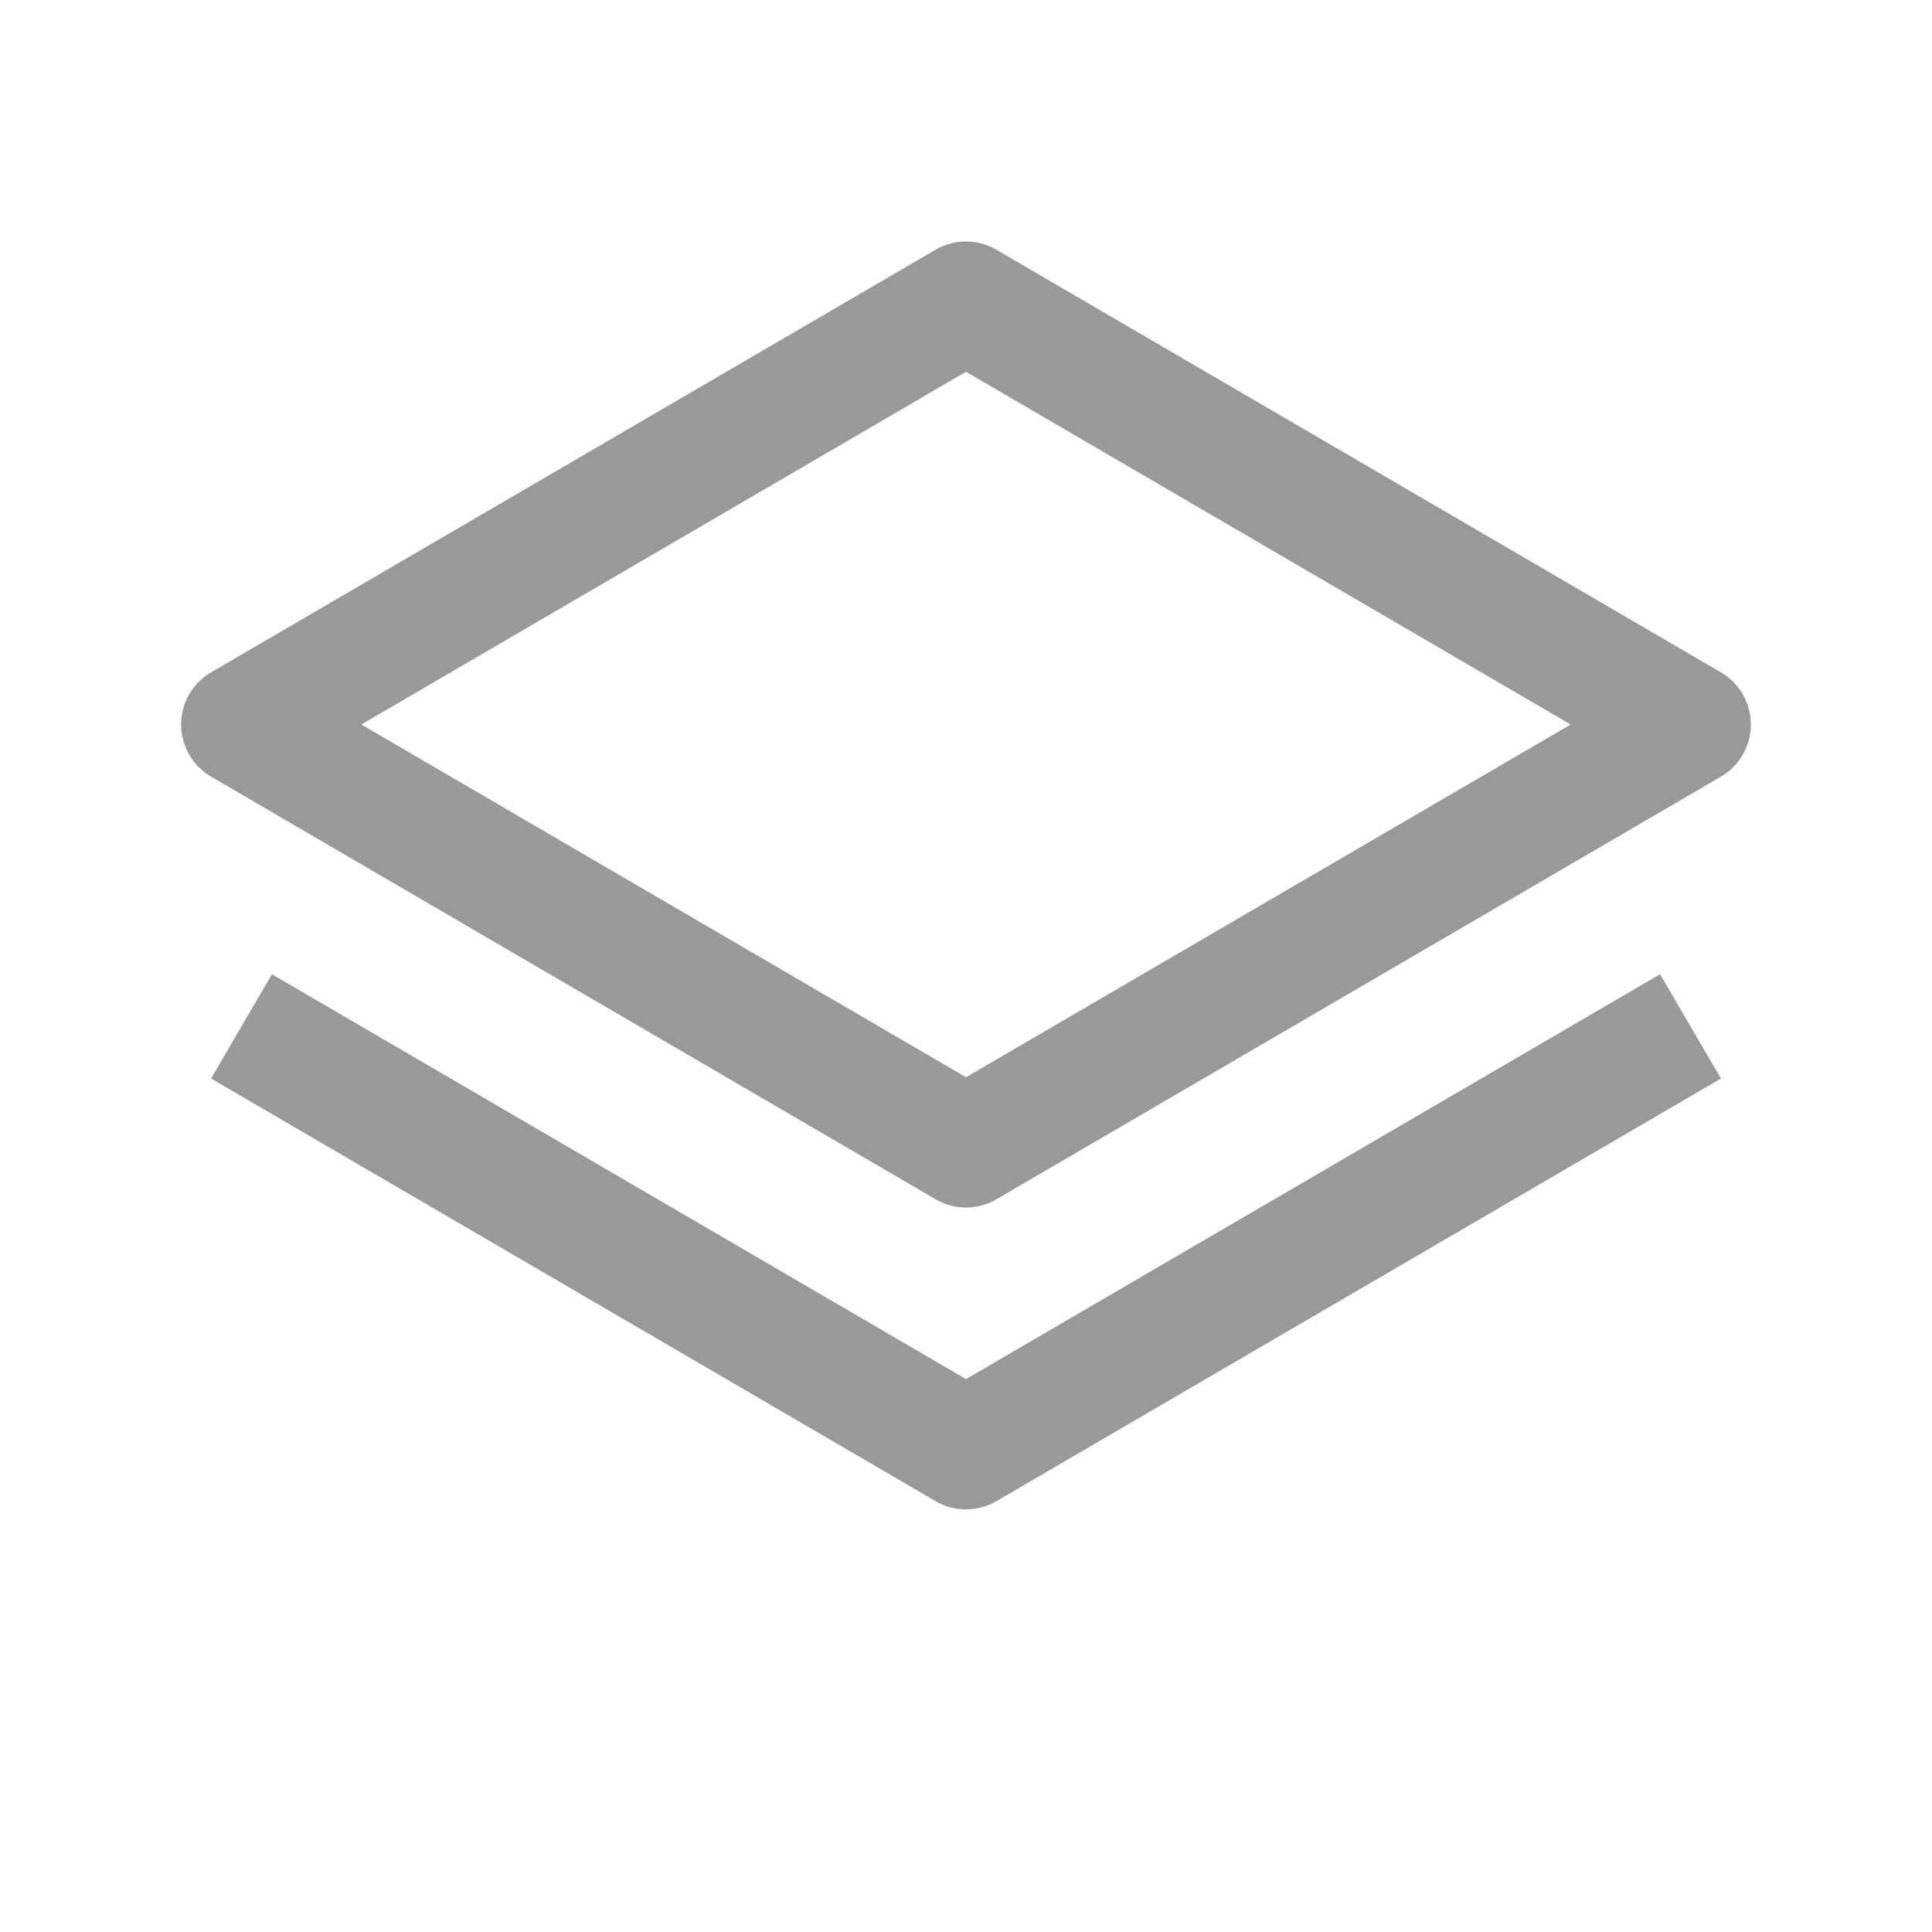
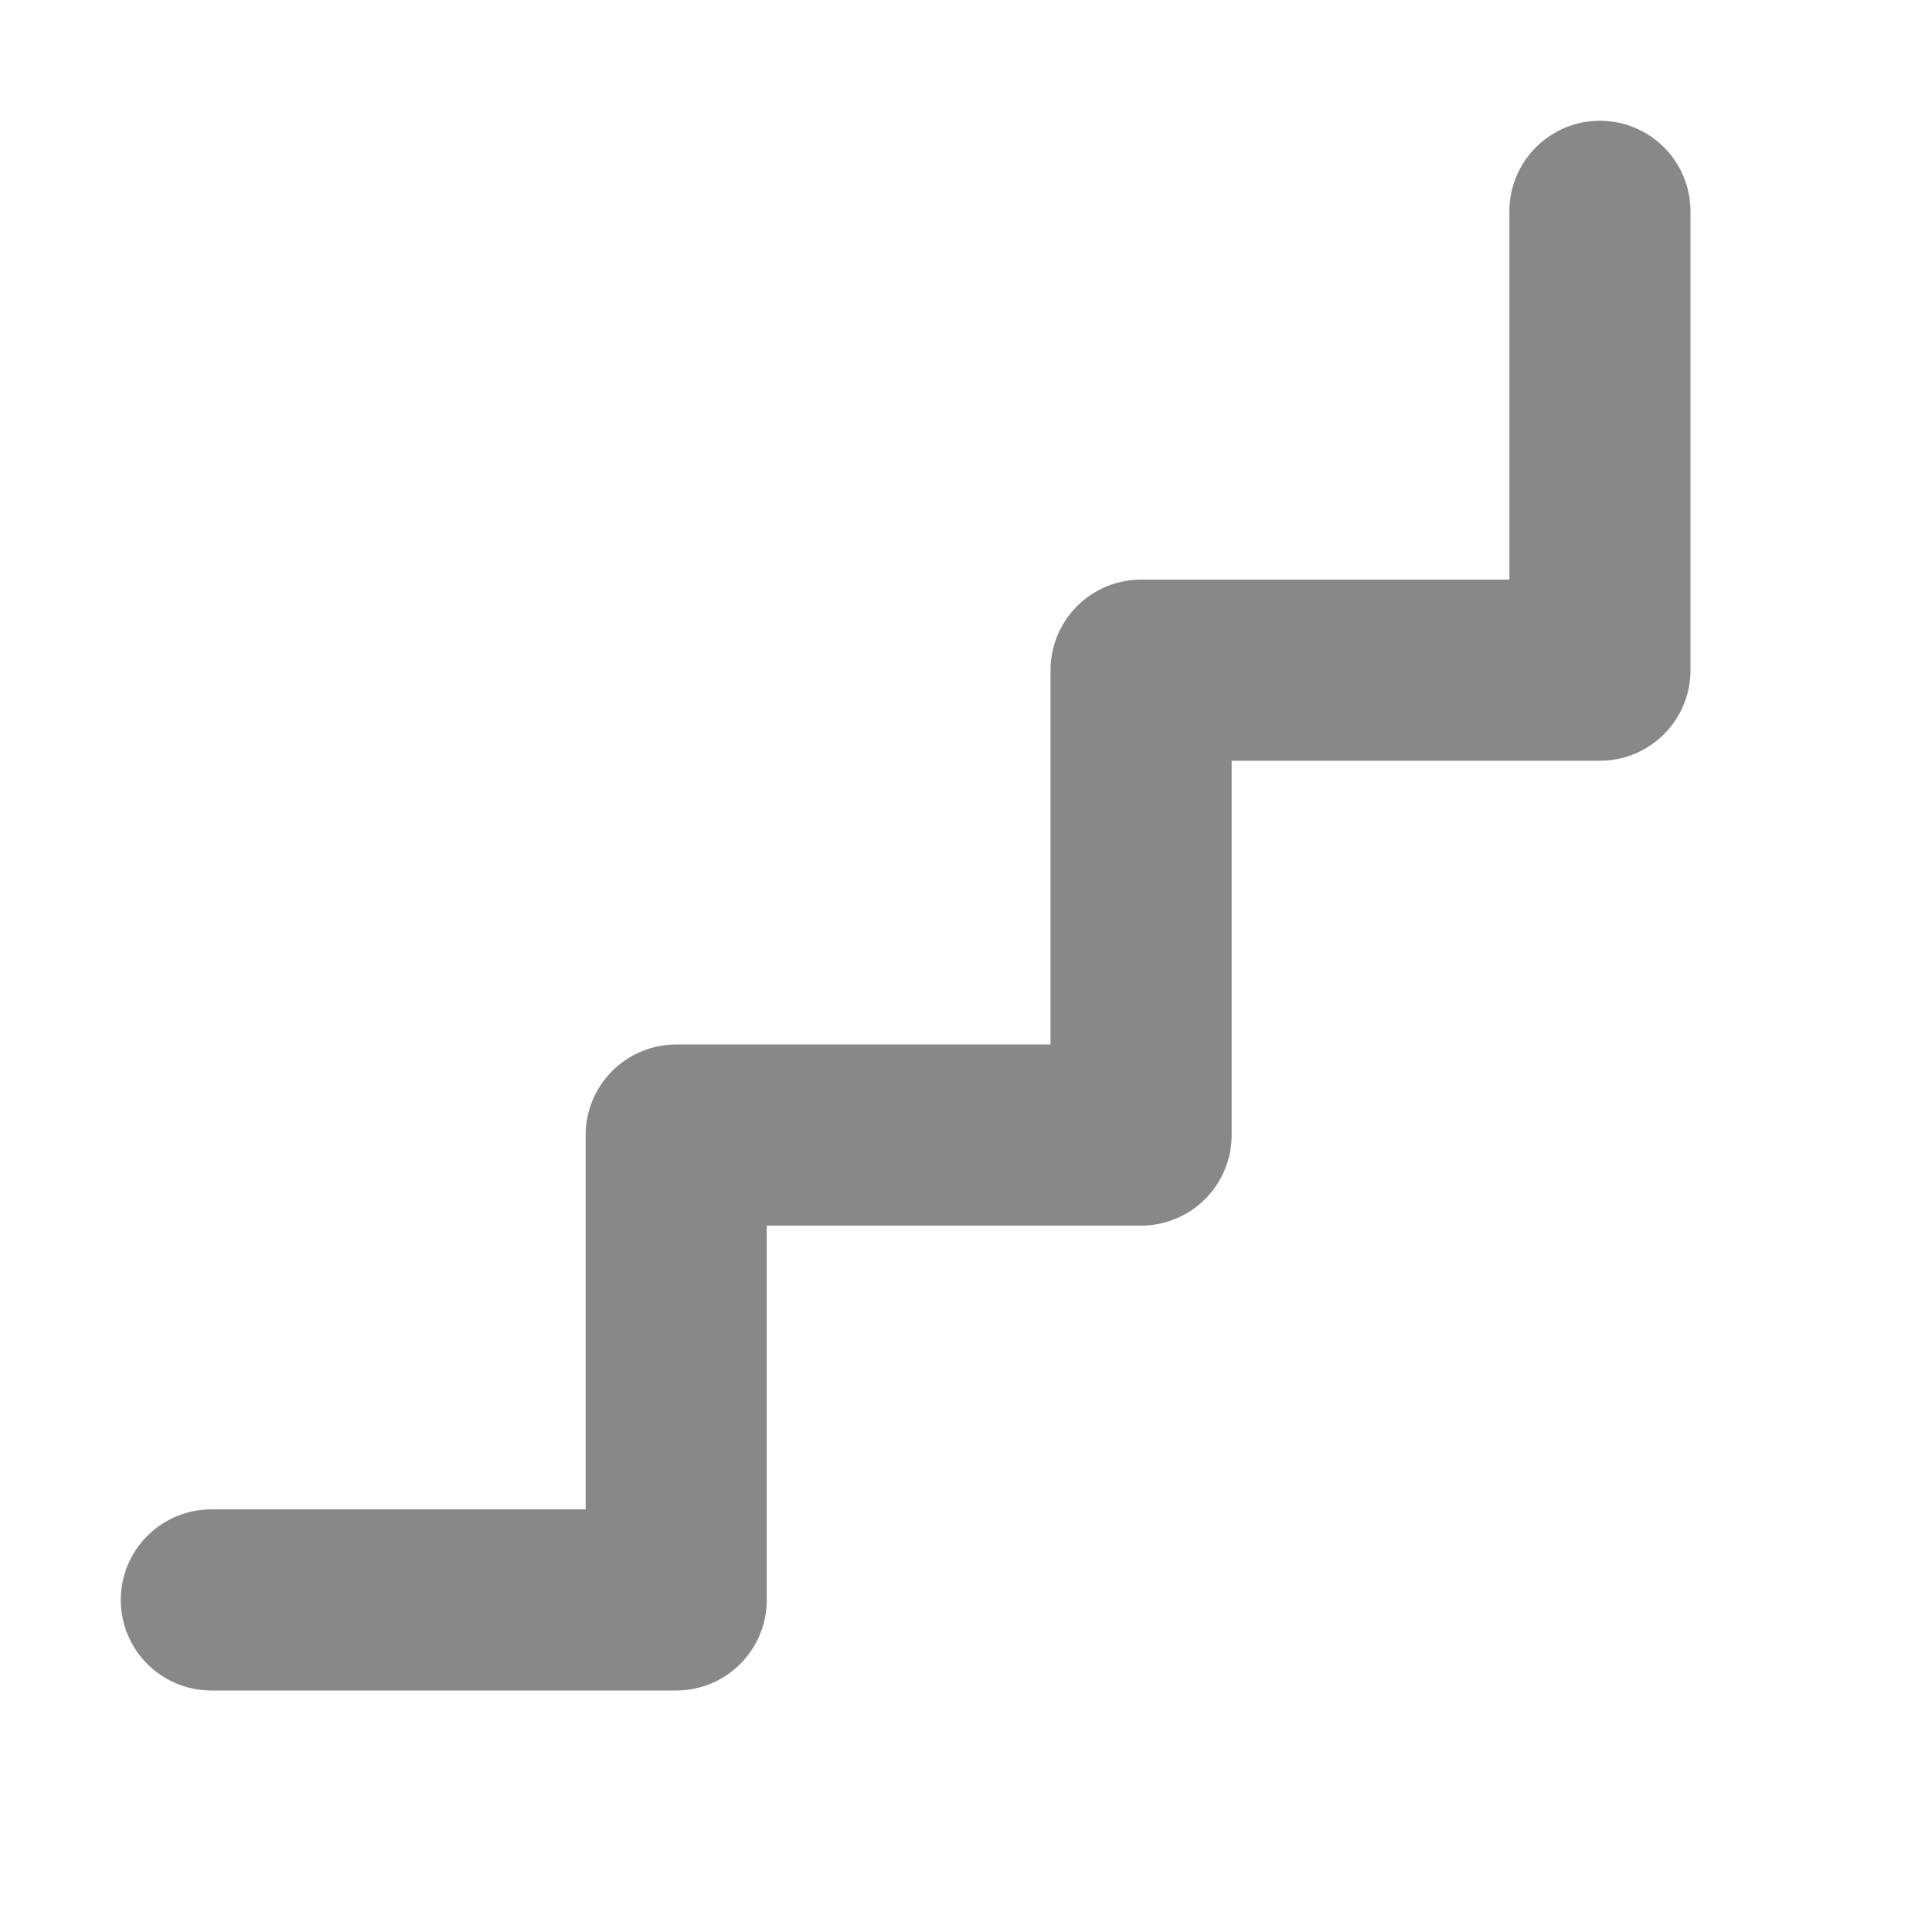
<svg xmlns="http://www.w3.org/2000/svg" width="16" height="16" viewBox="0 0 16 16">
-   <path d="M8 2.5L14 6L8 9.5L2 6Z" fill="none" stroke="#999" stroke-width="1" stroke-linejoin="round" />
-   <path d="M2 8.5L8 12L14 8.5" fill="none" stroke="#999" stroke-width="1" stroke-linejoin="round" />
+   <g fill="none" stroke="#888888" stroke-width="1.5" stroke-linecap="round" stroke-linejoin="round">
+     <path d="M1.75 13.25h3.85V9.4h3.85V5.55h3.8V1.75" />
+   </g>
</svg>
